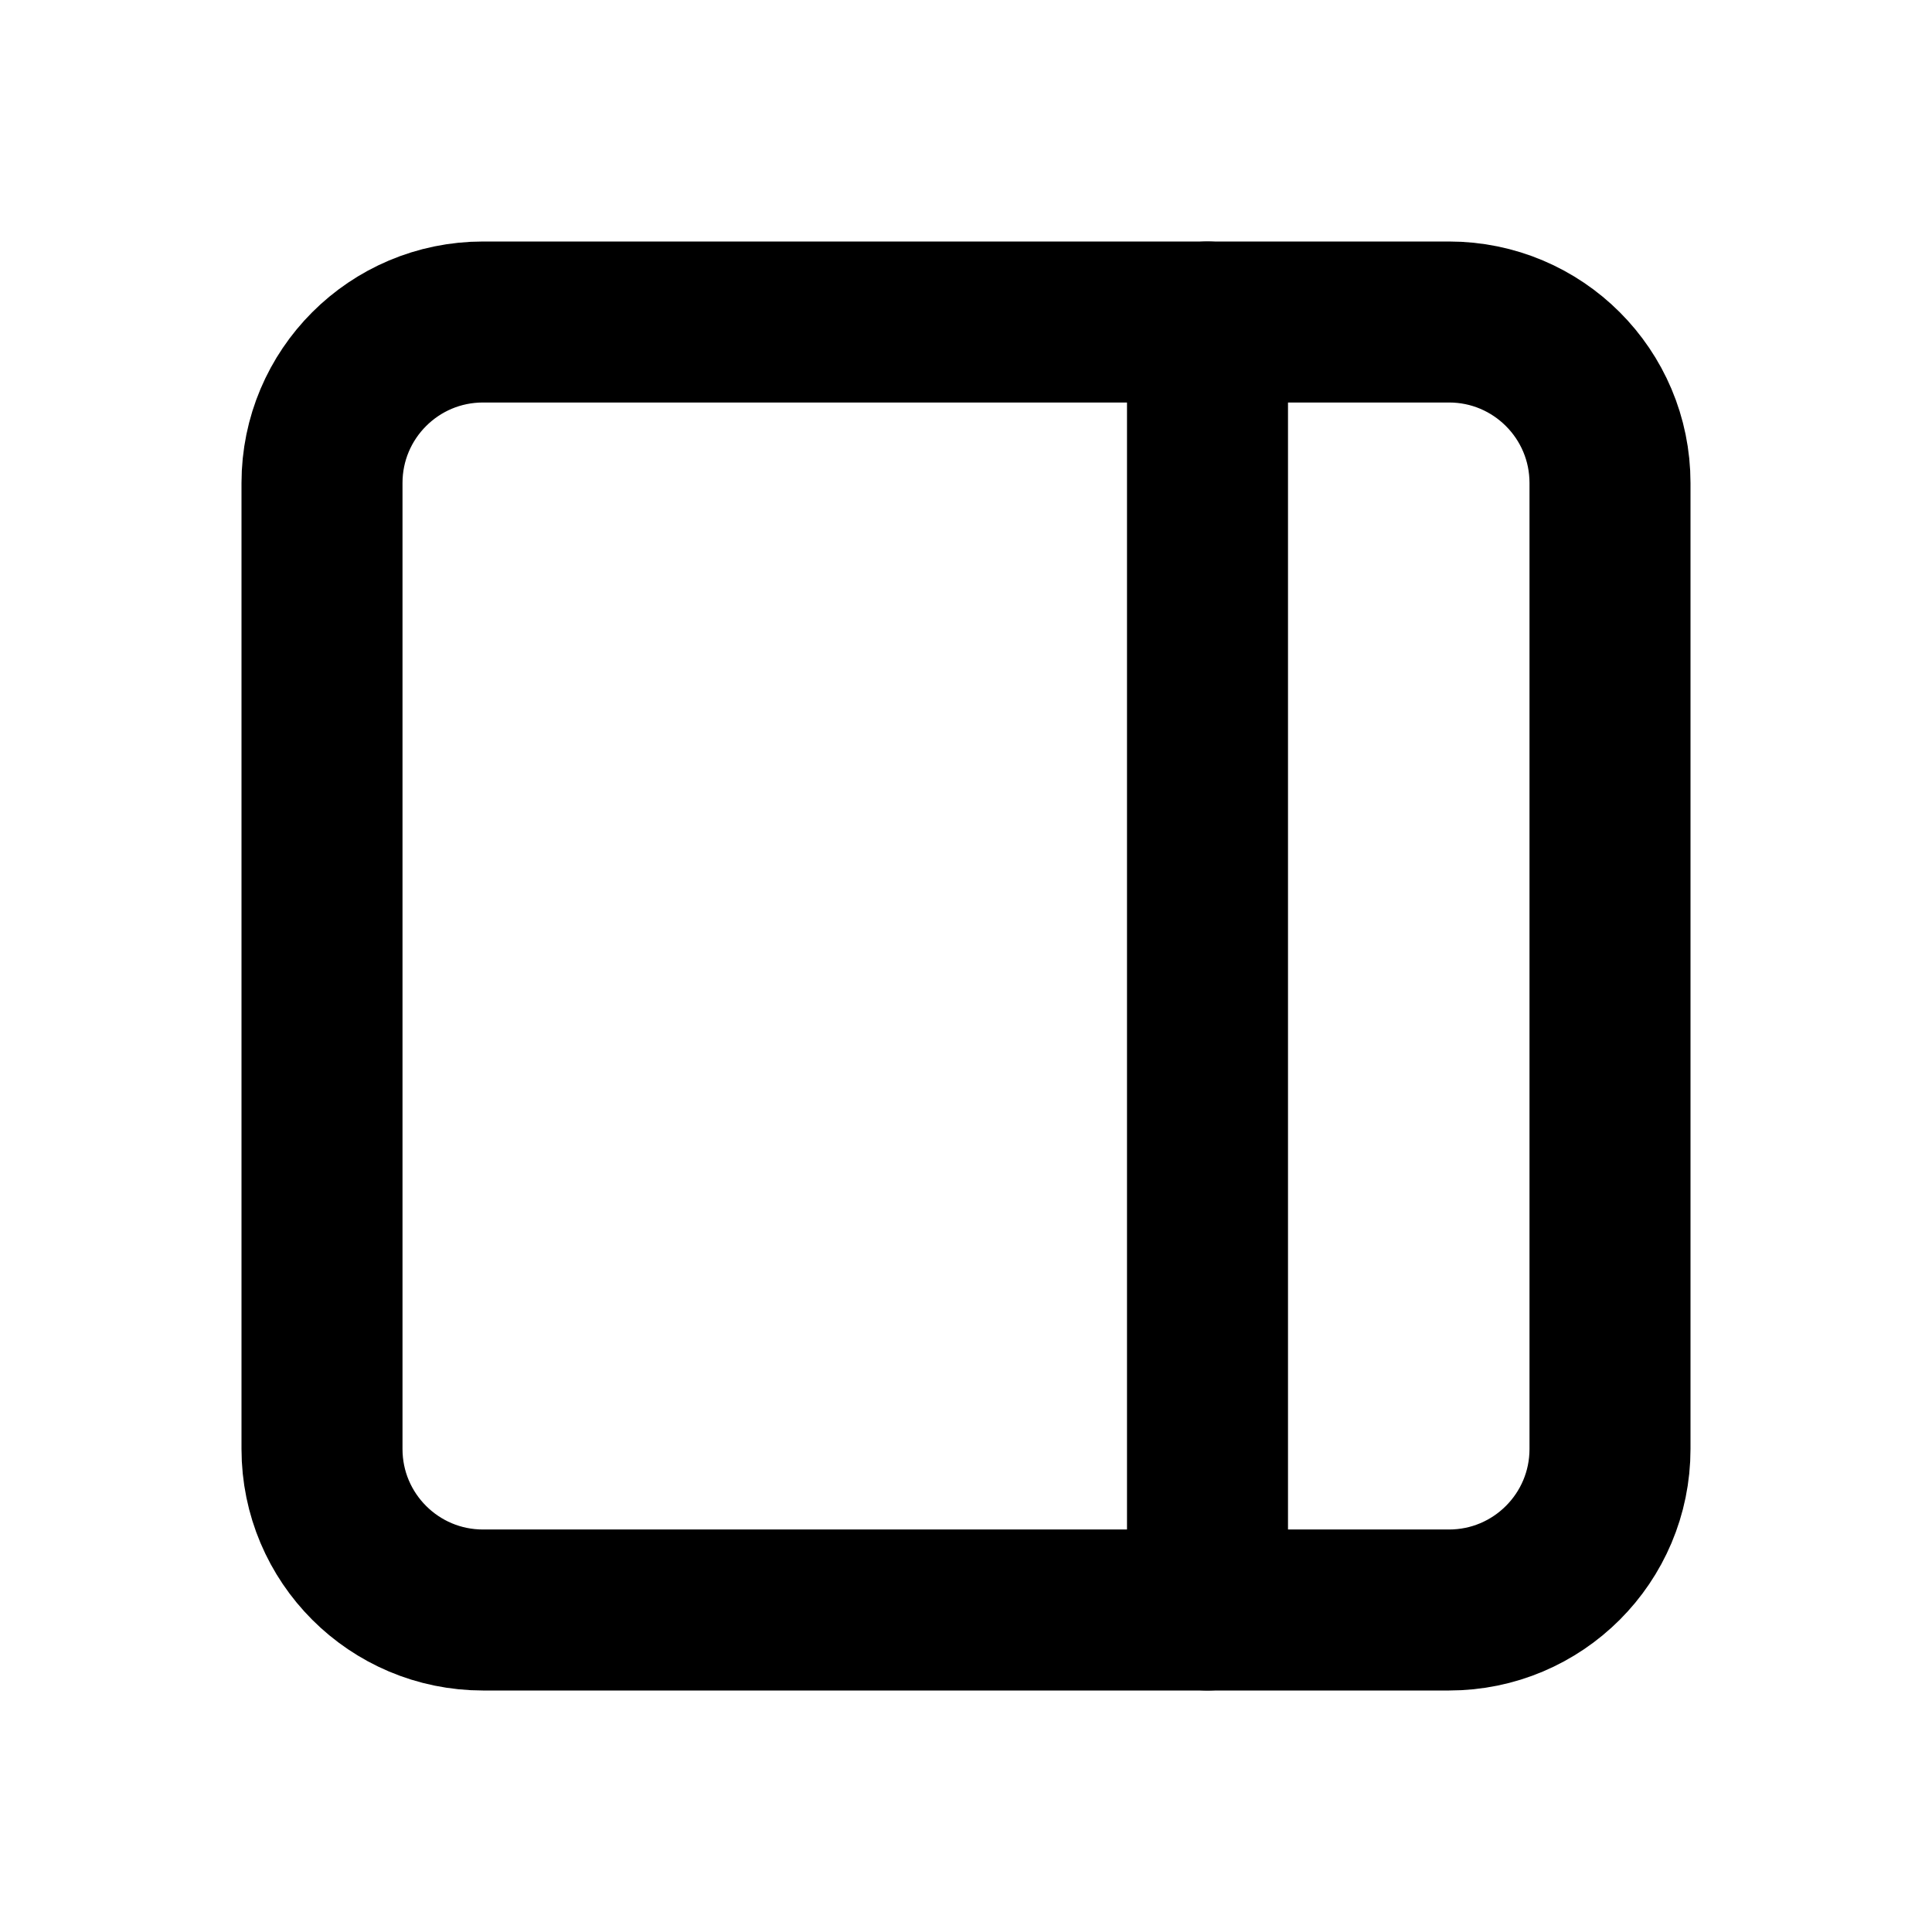
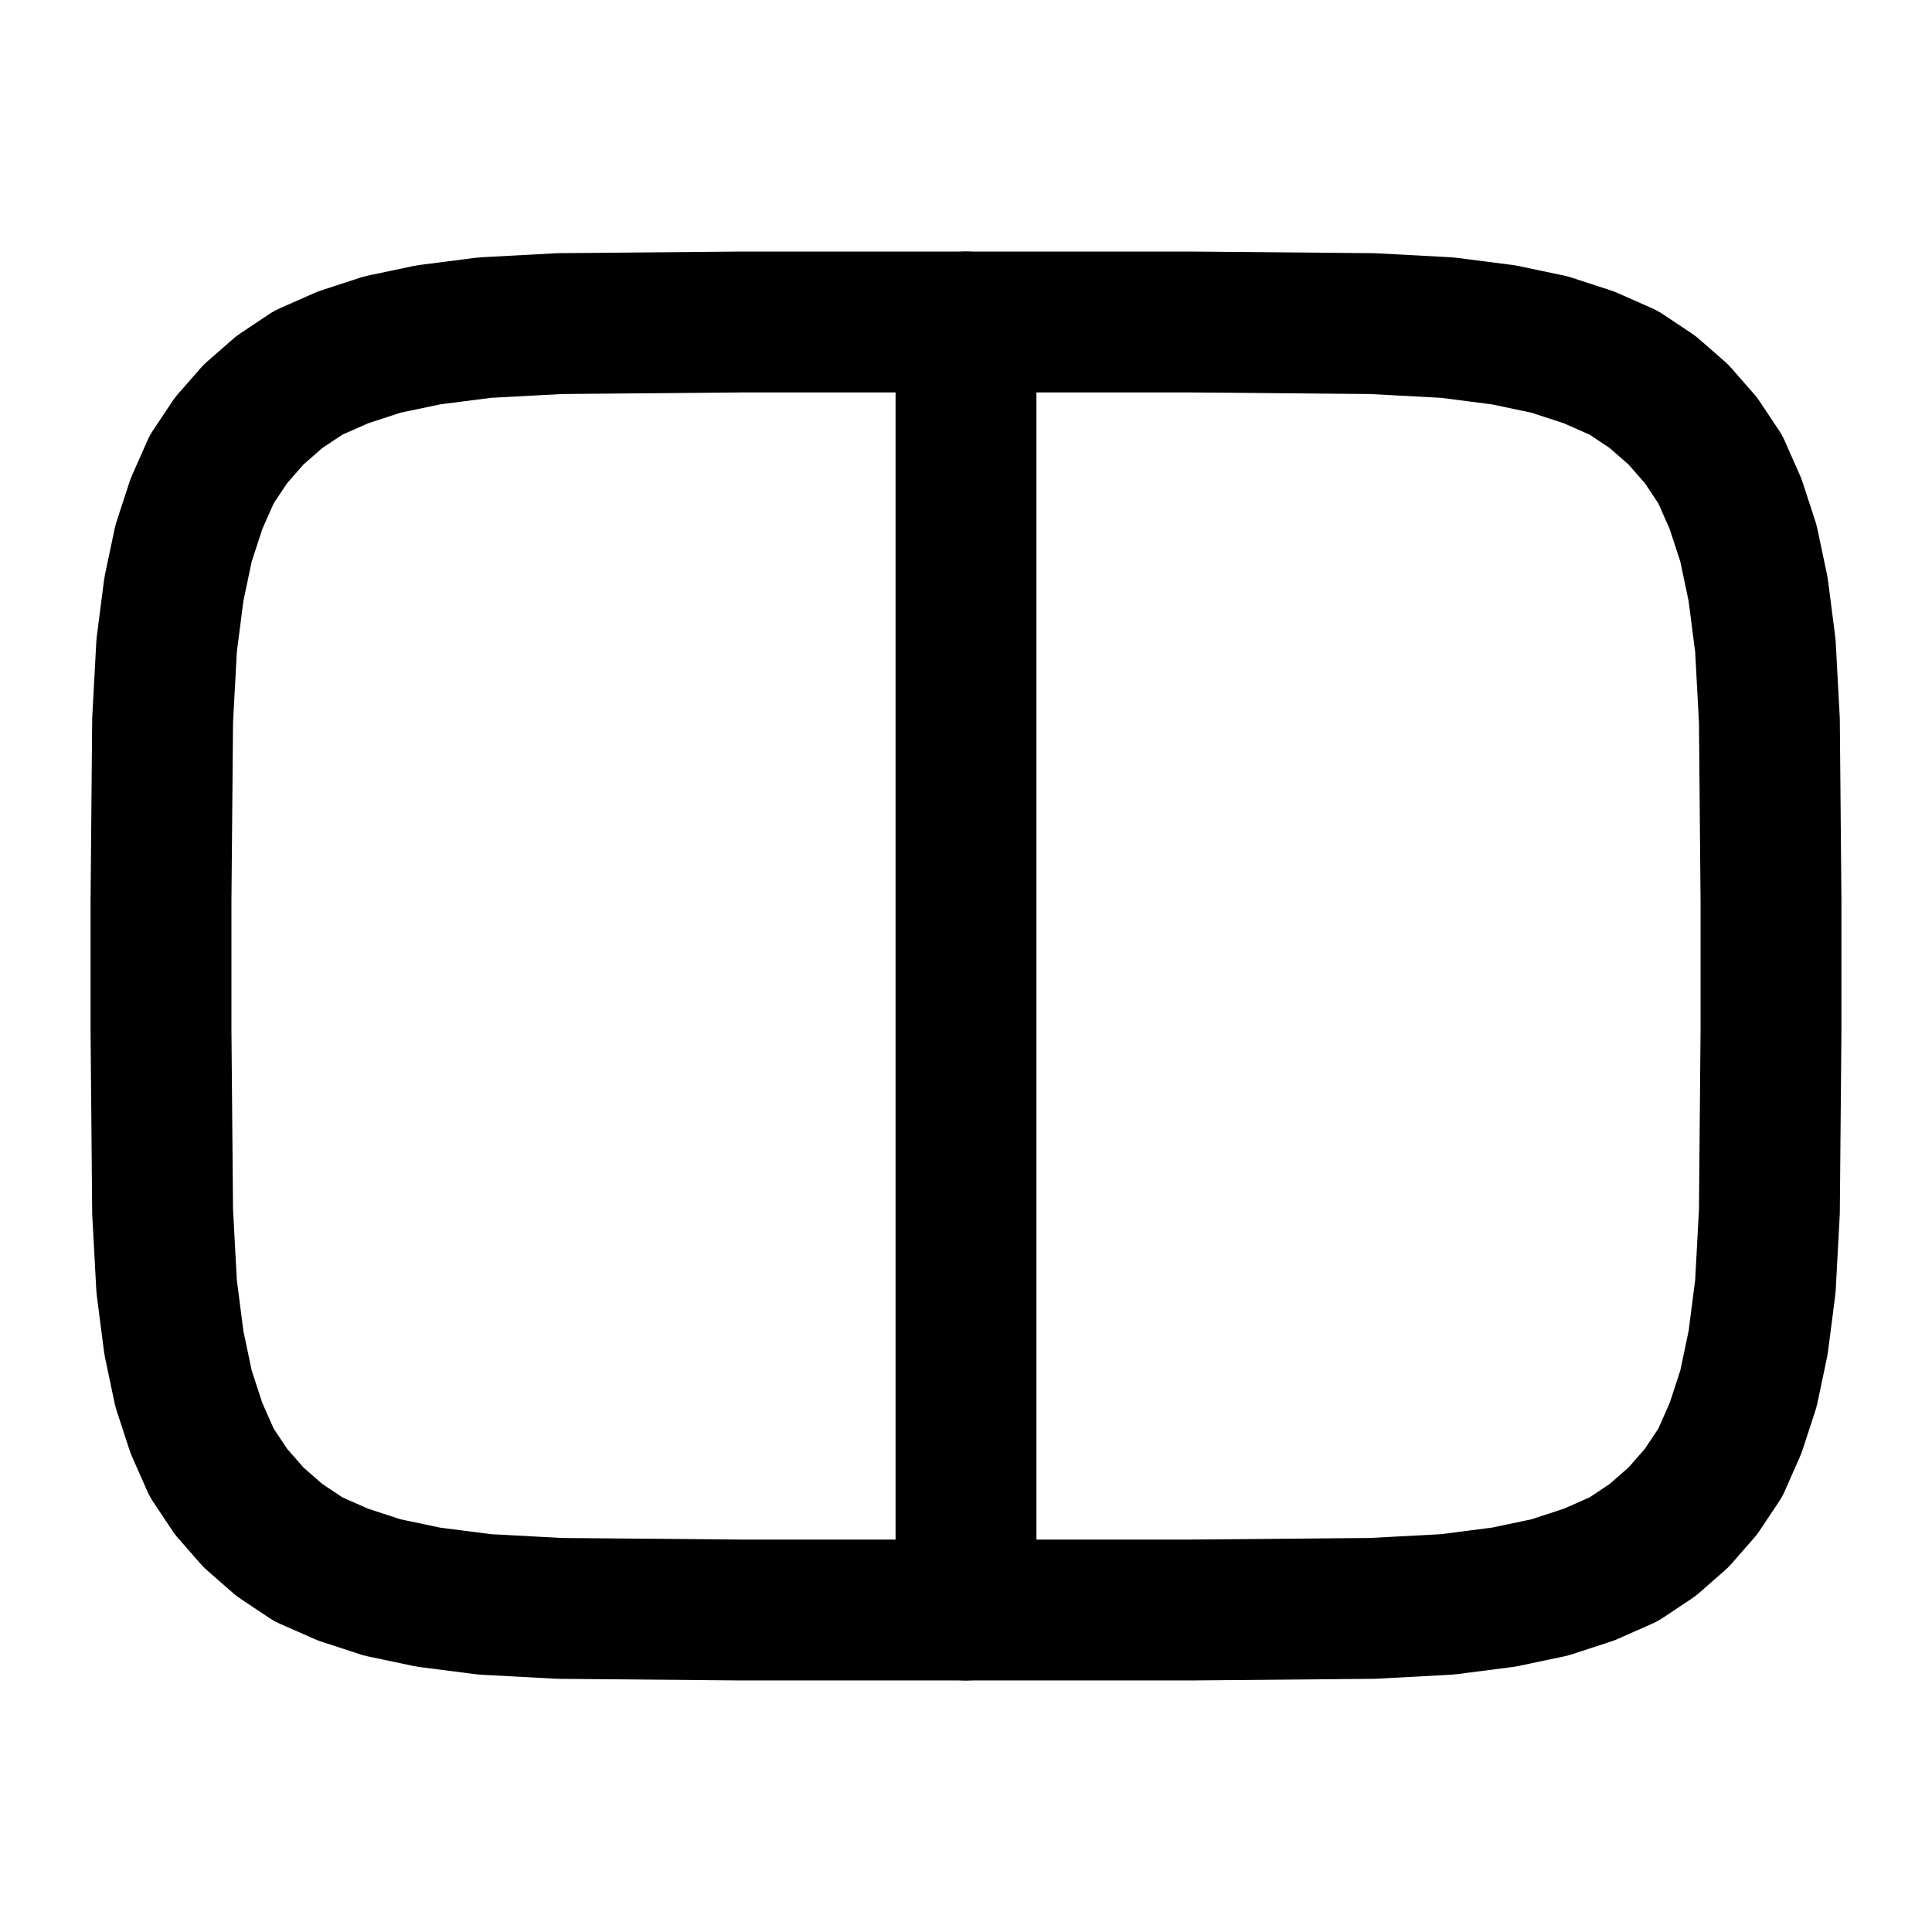
- <svg xmlns="http://www.w3.org/2000/svg" width="24" height="24" viewBox="0 0 24 24" fill="none" stroke="currentColor" stroke-width="2" stroke-linecap="round" stroke-linejoin="round">
-   <path d="M4 6a2 2 0 0 1 2 -2h12a2 2 0 0 1 2 2v12a2 2 0 0 1 -2 2h-12a2 2 0 0 1 -2 -2l0 -12" />
-   <path d="M15 4l0 16" />
+ <svg xmlns="http://www.w3.org/2000/svg" viewBox="0 0 24 24" fill="none" stroke="currentColor" stroke-width="1.75" stroke-linecap="round" stroke-linejoin="round">
+   <path d="M2 11.2L2.02 8.95L2.07 8.02L2.16 7.32L2.28 6.75L2.44 6.26L2.63 5.83L2.87 5.47L3.15 5.15L3.47 4.87L3.83 4.63L4.26 4.44L4.75 4.28L5.32 4.16L6.02 4.07L6.95 4.02L9.2 4L14.8 4L17.05 4.02L17.98 4.07L18.68 4.16L19.25 4.28L19.74 4.44L20.17 4.63L20.53 4.87L20.85 5.15L21.13 5.47L21.37 5.83L21.56 6.26L21.72 6.75L21.84 7.32L21.93 8.02L21.98 8.95L22 11.2L22 12.8L21.98 15.05L21.93 15.98L21.84 16.68L21.72 17.25L21.56 17.74L21.37 18.17L21.13 18.53L20.85 18.85L20.53 19.13L20.17 19.37L19.74 19.56L19.25 19.72L18.68 19.84L17.98 19.93L17.05 19.98L14.8 20L9.2 20L6.95 19.98L6.02 19.93L5.32 19.84L4.75 19.72L4.26 19.56L3.83 19.37L3.47 19.13L3.15 18.85L2.87 18.53L2.63 18.17L2.44 17.74L2.28 17.25L2.16 16.68L2.07 15.98L2.02 15.05L2 12.8Z" />
+   <path d="M12 4L12 20" />
</svg>
